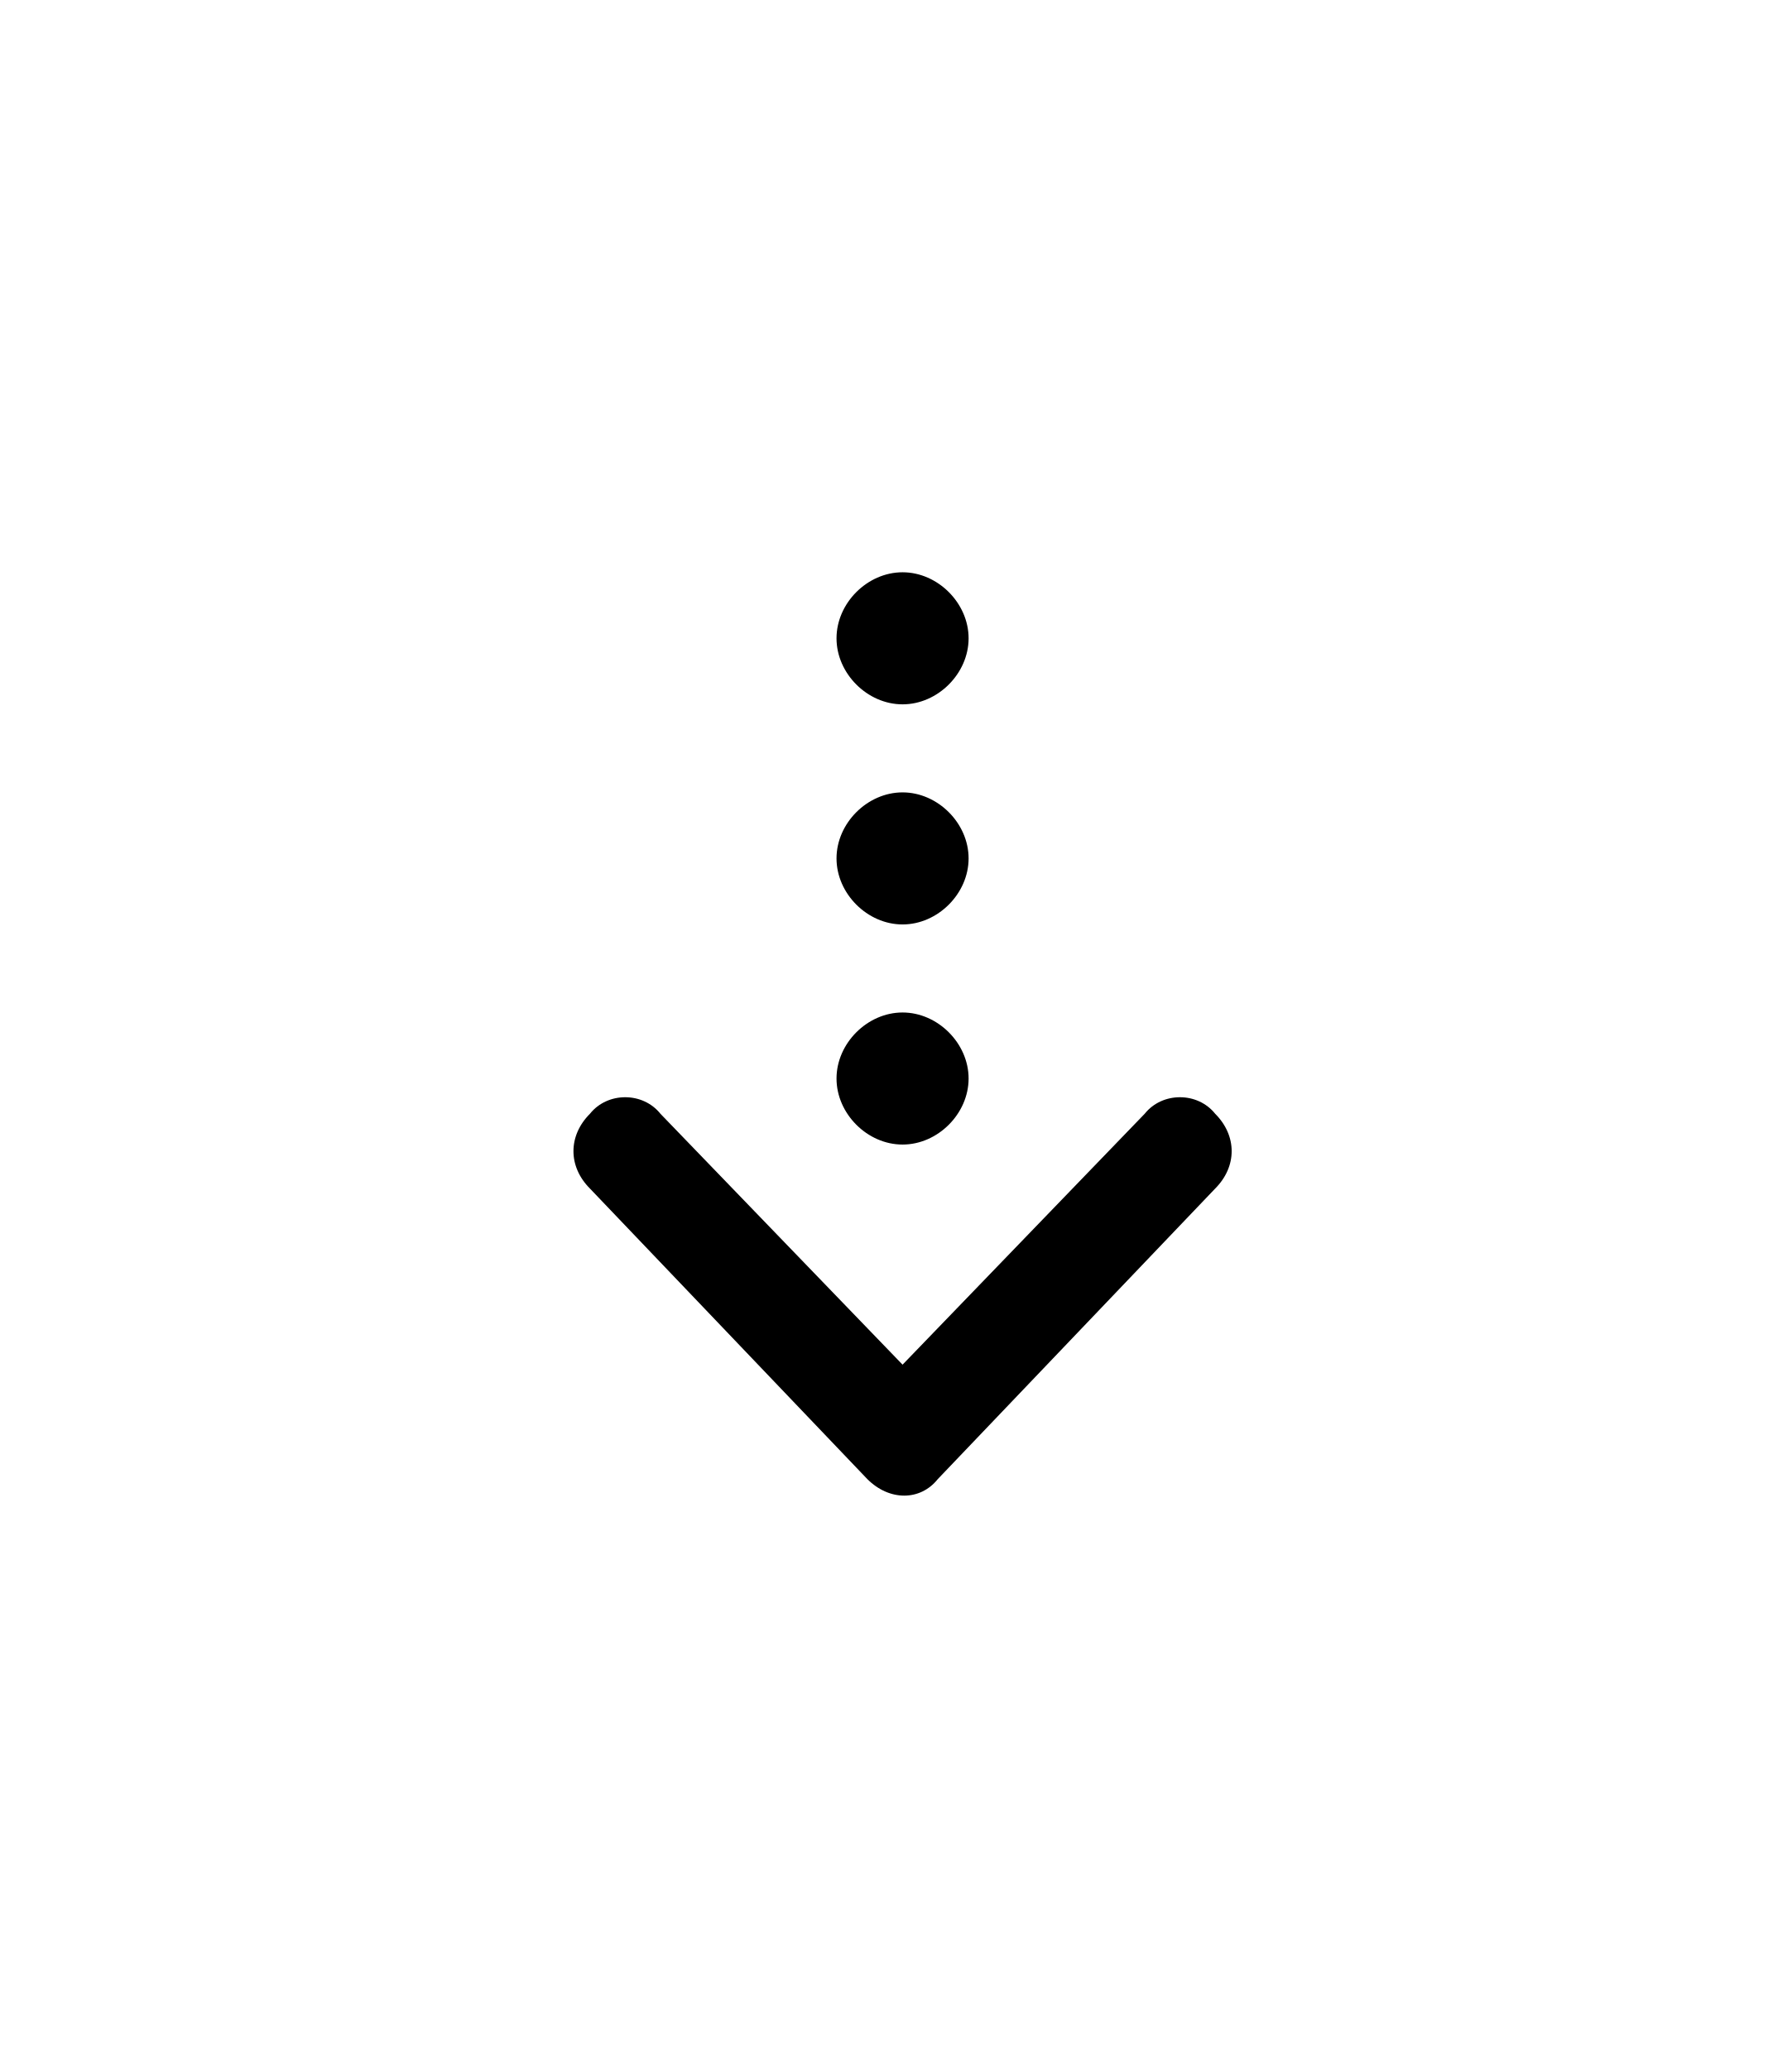
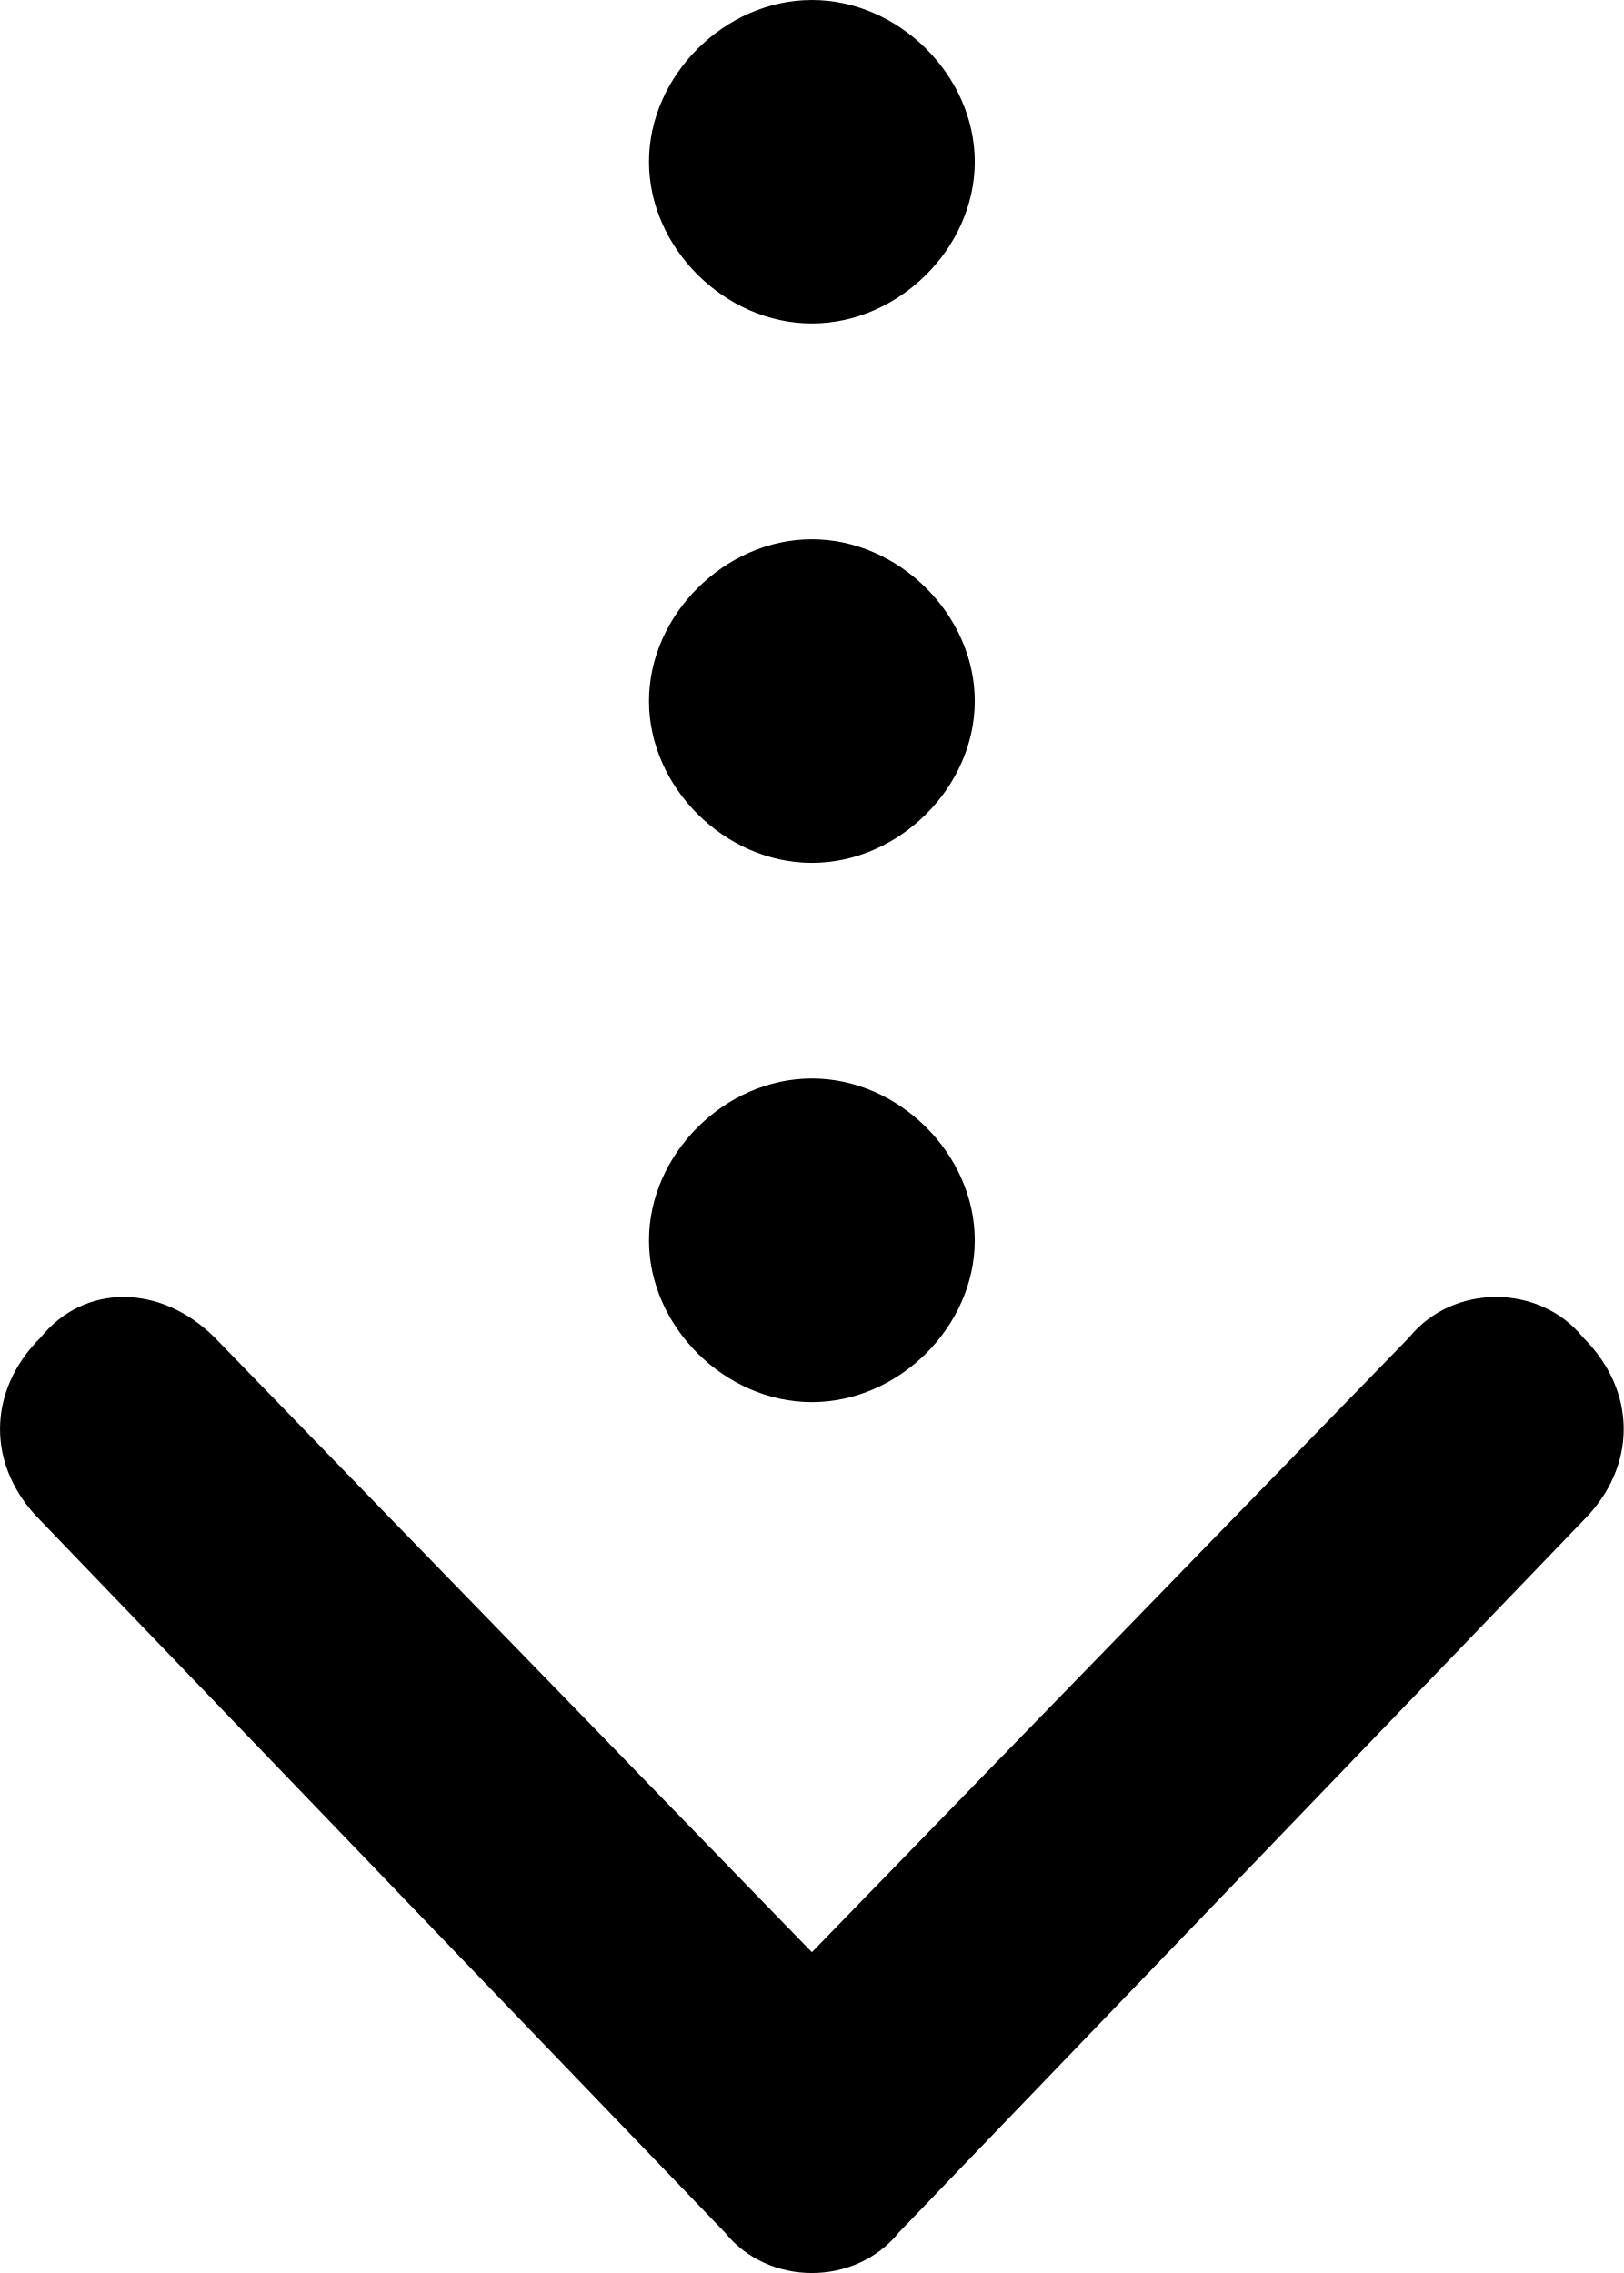
- <svg xmlns="http://www.w3.org/2000/svg" fill="currentColor" viewBox="0 0 40.7 47">
-   <path d="M19.7 33.6L13.4 27c-.5-.5-.5-1.2 0-1.7.4-.5 1.2-.5 1.6 0l5.5 5.7 5.5-5.7c.4-.5 1.2-.5 1.6 0 .5.5.5 1.2 0 1.7l-6.3 6.6c-.4.5-1.1.5-1.6 0 0 .1 0 .1 0 0zm-.7-9.1c0-.8.7-1.5 1.5-1.5s1.5.7 1.5 1.5-.7 1.5-1.5 1.5-1.5-.7-1.5-1.5zm0-5c0-.8.7-1.5 1.5-1.5s1.5.7 1.5 1.5-.7 1.5-1.5 1.5-1.5-.7-1.5-1.5zm0-5c0-.8.7-1.5 1.5-1.5s1.5.7 1.5 1.5-.7 1.5-1.5 1.5-1.5-.7-1.5-1.5z" />
+ <svg xmlns="http://www.w3.org/2000/svg" fill-rule="evenodd" stroke-linejoin="round" stroke-miterlimit="2" clip-rule="evenodd" viewBox="0 0 15 21">
+   <path fill="currentColor" fill-rule="nonzero" d="M9.005 1.495c0 .797-.702 1.494-1.505 1.494-.803 0-1.505-.697-1.505-1.494S6.697 0 7.5 0c.803 0 1.505.698 1.505 1.495zm0 4.982c0 .797-.702 1.495-1.505 1.495-.803 0-1.505-.698-1.505-1.495 0-.797.702-1.495 1.505-1.495.803 0 1.505.698 1.505 1.495zm0 4.982c0 .797-.702 1.495-1.505 1.495-.803 0-1.505-.698-1.505-1.495 0-.797.702-1.495 1.505-1.495.803 0 1.505.698 1.505 1.495zm-7.023.897l5.518 5.68 5.518-5.68c.402-.498 1.204-.498 1.606 0 .501.498.501 1.196 0 1.694l-6.321 6.576c-.402.499-1.204.499-1.606 0L.376 14.05c-.501-.498-.501-1.196 0-1.694.402-.498 1.104-.498 1.606 0 0-.1 0 0 0 0z" />
</svg>
